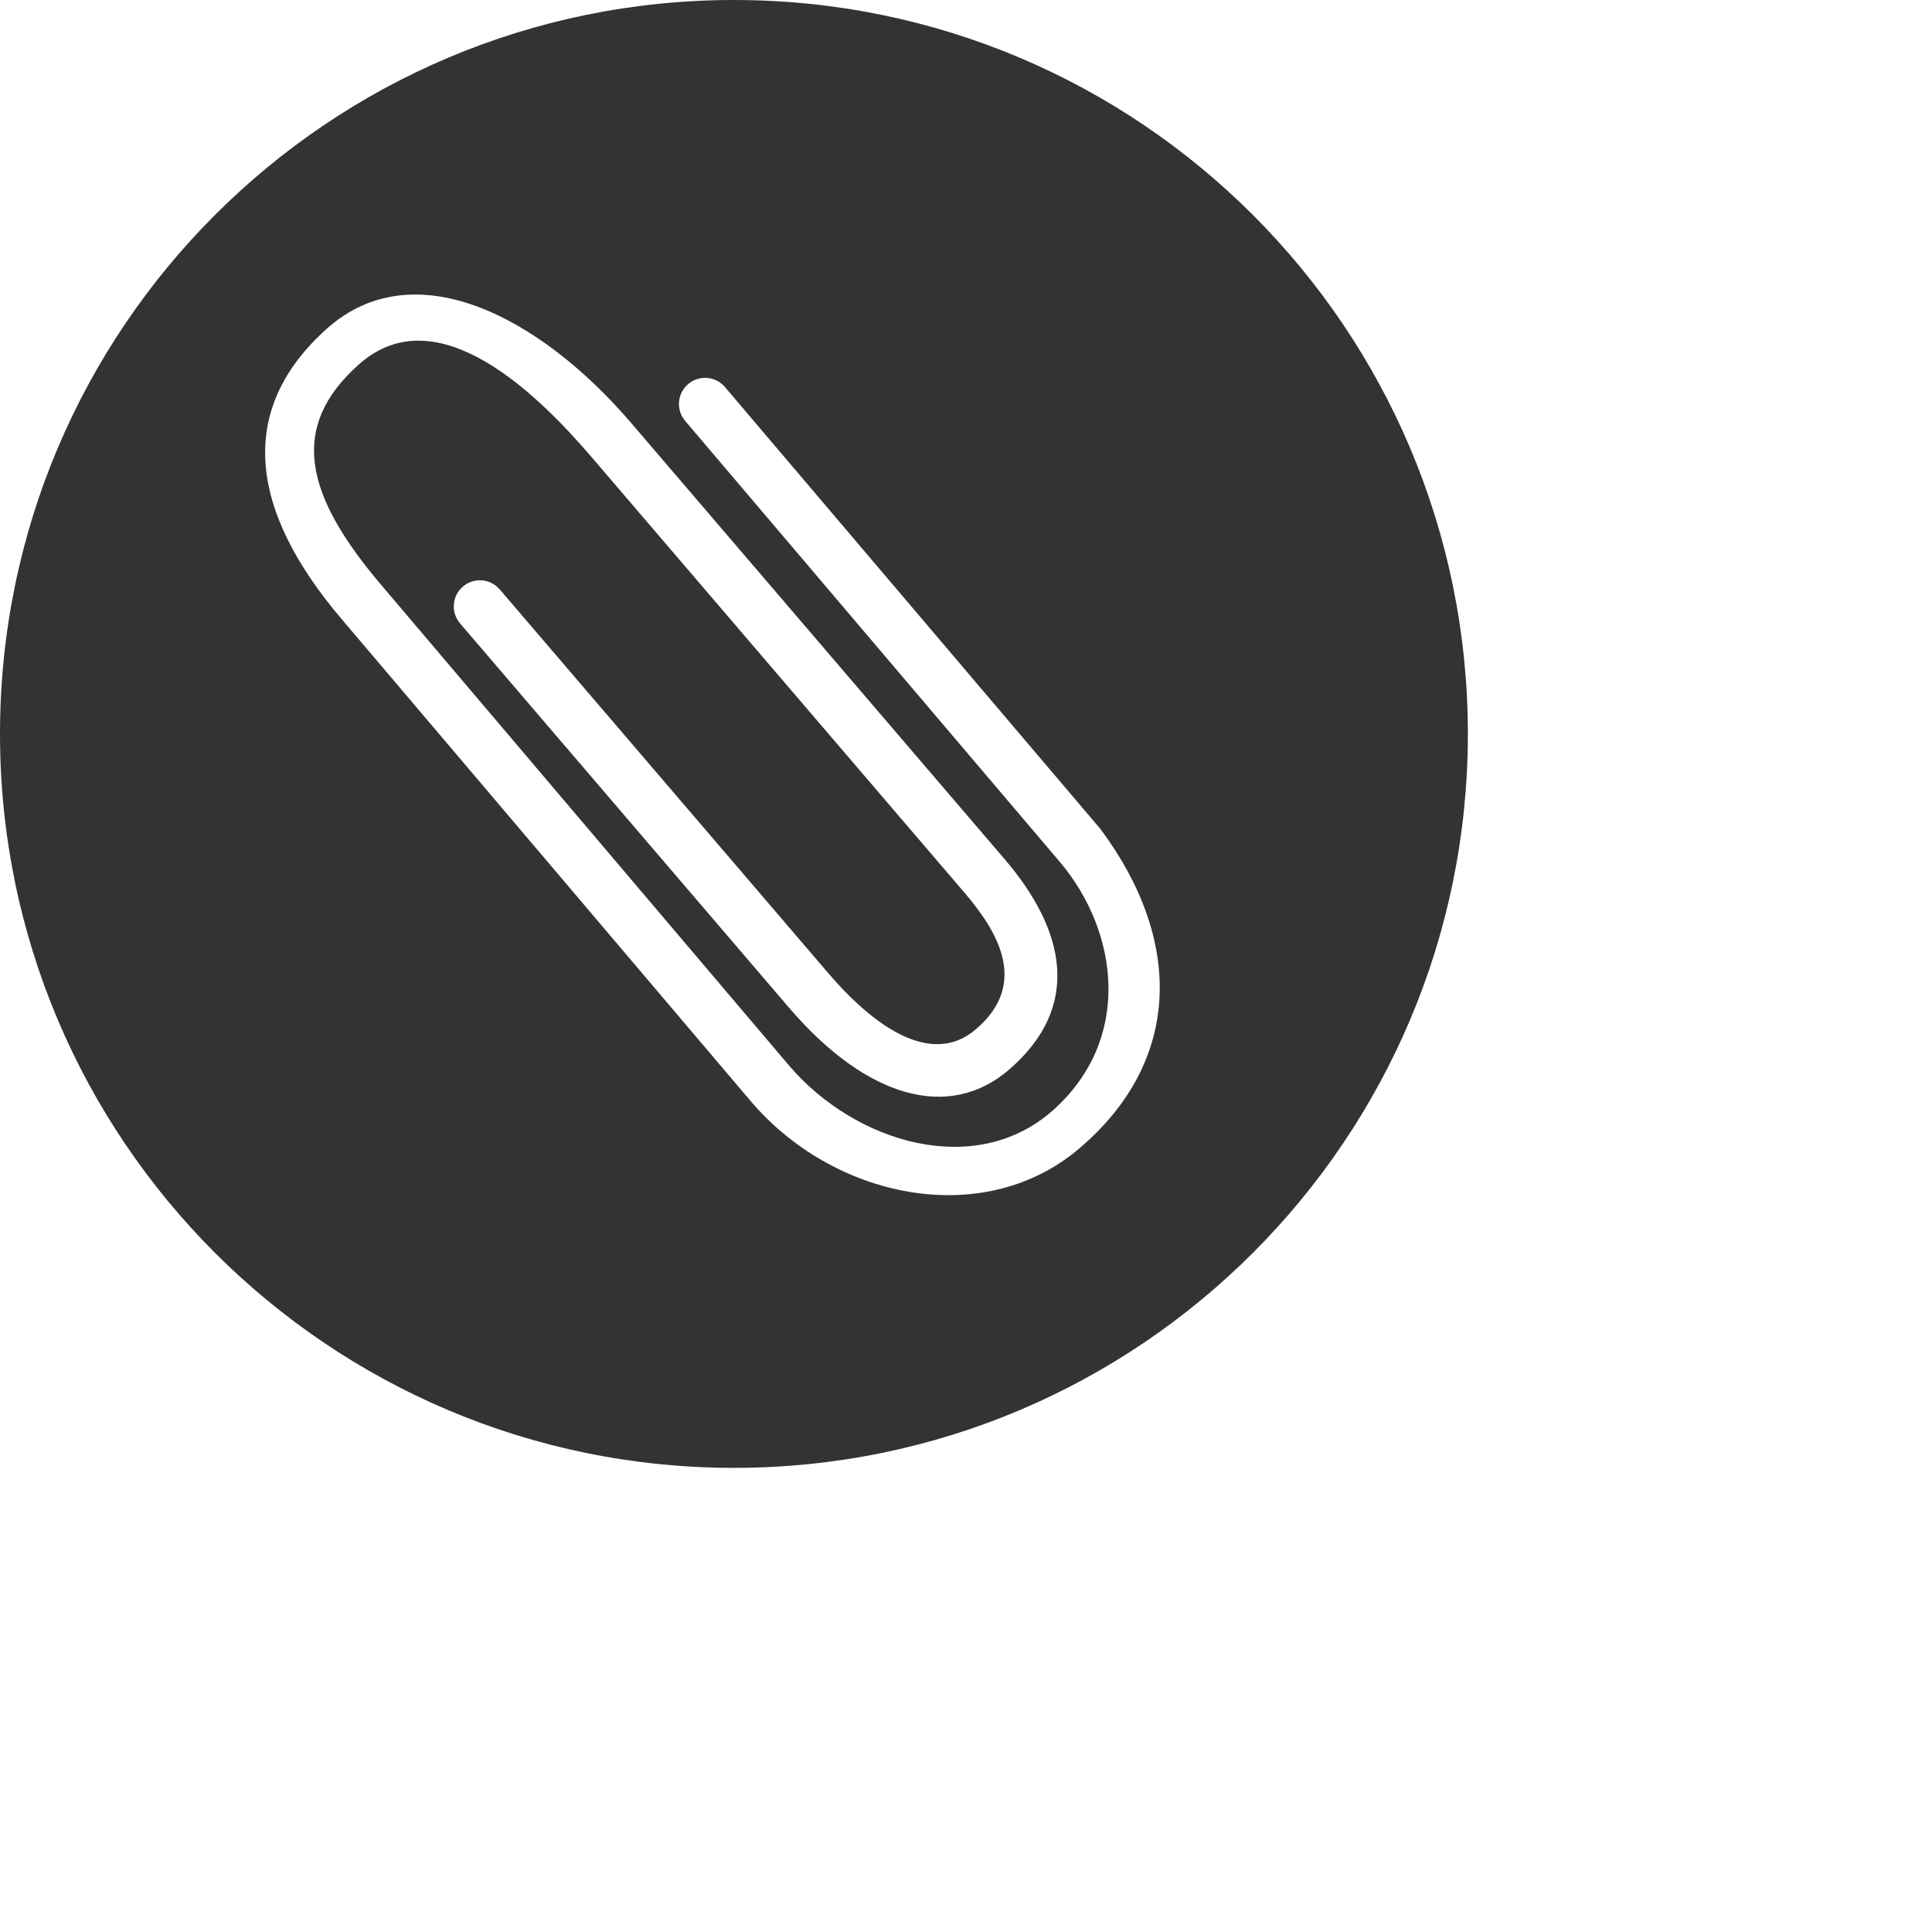
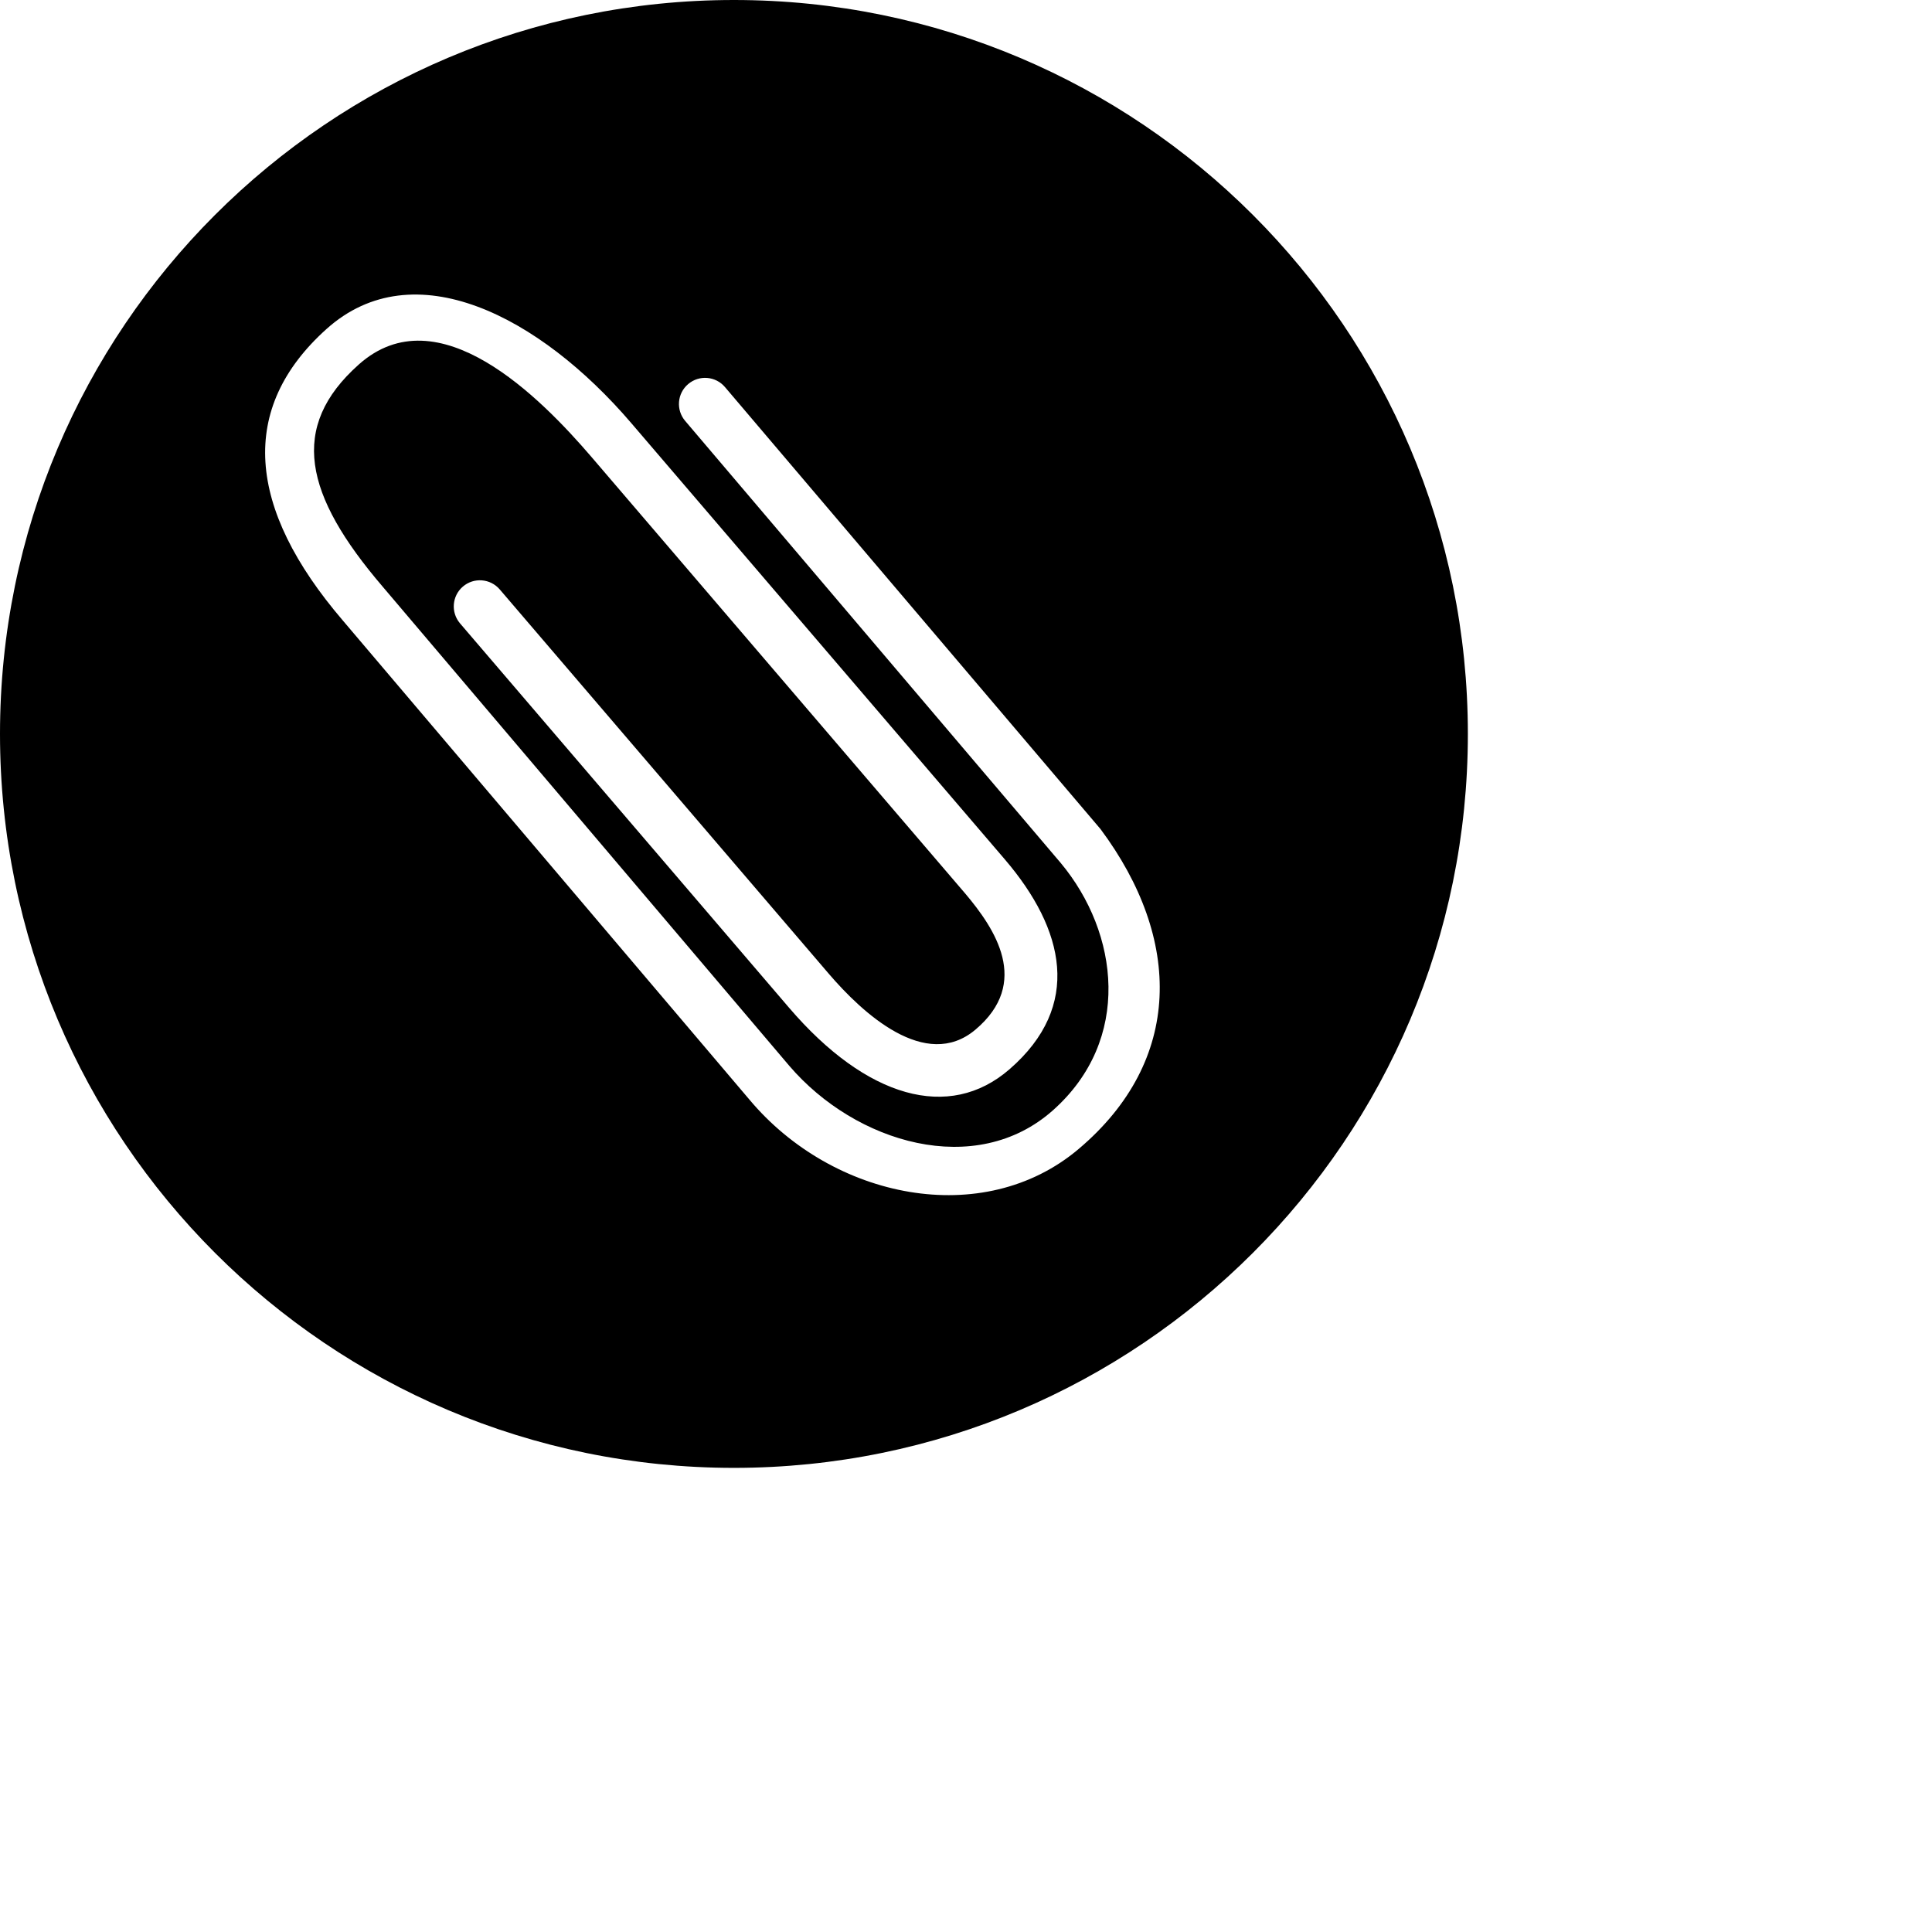
<svg xmlns="http://www.w3.org/2000/svg" version="1.1" width="2048" height="2048" id="svg3005">
  <defs id="defs5498" />
  <g transform="translate(0,1048)" id="layer1">
-     <path d="m 778,-1048 c -429.587,0 -778,348.245 -778,777.969 C 0,159.585 348.413,508 778,508 c 429.694,0 778,-348.415 778,-778.031 0,-429.724 -348.306,-777.969 -778,-777.969 z m -108.938,448.375 396.406,462.969 c 62.899,73.715 82.346,154.74 4.563,222.188 -63.855,55.37 -151.56,30.522 -233.656,-65.375 l -348.688,-407.312 c -9.959,-11.605 -8.616,-29.113 3,-39.062 11.63,-9.95 29.117,-8.587 39.062,3.031 L 878.469,-15.875 C 913.978,25.597 981.095,88.11 1034,43.469 c 59.139,-49.901 20.429,-107.208 -10.625,-144.062 0,0 -396.415,-463.031 -396.406,-463.031 -53.838,-62.717 -162.347,-173.081 -246.594,-98.031 -74.492,66.36 -57.843,138.419 25.25,235.5 l 431,507.906 c 70.499,82.347 197.801,119.94 279.585,47.173 83.989,-74.728 70.083,-187.876 8.258,-262.08 l -398.156,-468.656 c -9.902,-11.648 -8.516,-29.138 3.156,-39.031 11.665,-9.928 29.133,-8.509 39.031,3.156 0,0 398.094,468.518 398.094,468.531 86.925,116.682 87.584,245.478 -23.163,339.103 -101.319,85.655 -260.674,53.071 -348.962,-52.26 L 363.438,-390.219 c -102.291,-119.484 -110.768,-225.094 -17.345,-309.016 92.483,-83.078 226.023,-13.647 322.97,99.61 z" id="path28344-6" style="fill:#333333;fill-opacity:1;fill-rule:nonzero;stroke:none" />
+     <path d="m 778,-1048 c -429.587,0 -778,348.245 -778,777.969 C 0,159.585 348.413,508 778,508 c 429.694,0 778,-348.415 778,-778.031 0,-429.724 -348.306,-777.969 -778,-777.969 z m -108.938,448.375 396.406,462.969 c 62.899,73.715 82.346,154.74 4.563,222.188 -63.855,55.37 -151.56,30.522 -233.656,-65.375 l -348.688,-407.312 c -9.959,-11.605 -8.616,-29.113 3,-39.062 11.63,-9.95 29.117,-8.587 39.062,3.031 L 878.469,-15.875 C 913.978,25.597 981.095,88.11 1034,43.469 c 59.139,-49.901 20.429,-107.208 -10.625,-144.062 0,0 -396.415,-463.031 -396.406,-463.031 -53.838,-62.717 -162.347,-173.081 -246.594,-98.031 -74.492,66.36 -57.843,138.419 25.25,235.5 l 431,507.906 c 70.499,82.347 197.801,119.94 279.585,47.173 83.989,-74.728 70.083,-187.876 8.258,-262.08 l -398.156,-468.656 c -9.902,-11.648 -8.516,-29.138 3.156,-39.031 11.665,-9.928 29.133,-8.509 39.031,3.156 0,0 398.094,468.518 398.094,468.531 86.925,116.682 87.584,245.478 -23.163,339.103 -101.319,85.655 -260.674,53.071 -348.962,-52.26 L 363.438,-390.219 c -102.291,-119.484 -110.768,-225.094 -17.345,-309.016 92.483,-83.078 226.023,-13.647 322.97,99.61 z" id="path28344-6" />
  </g>
</svg>
